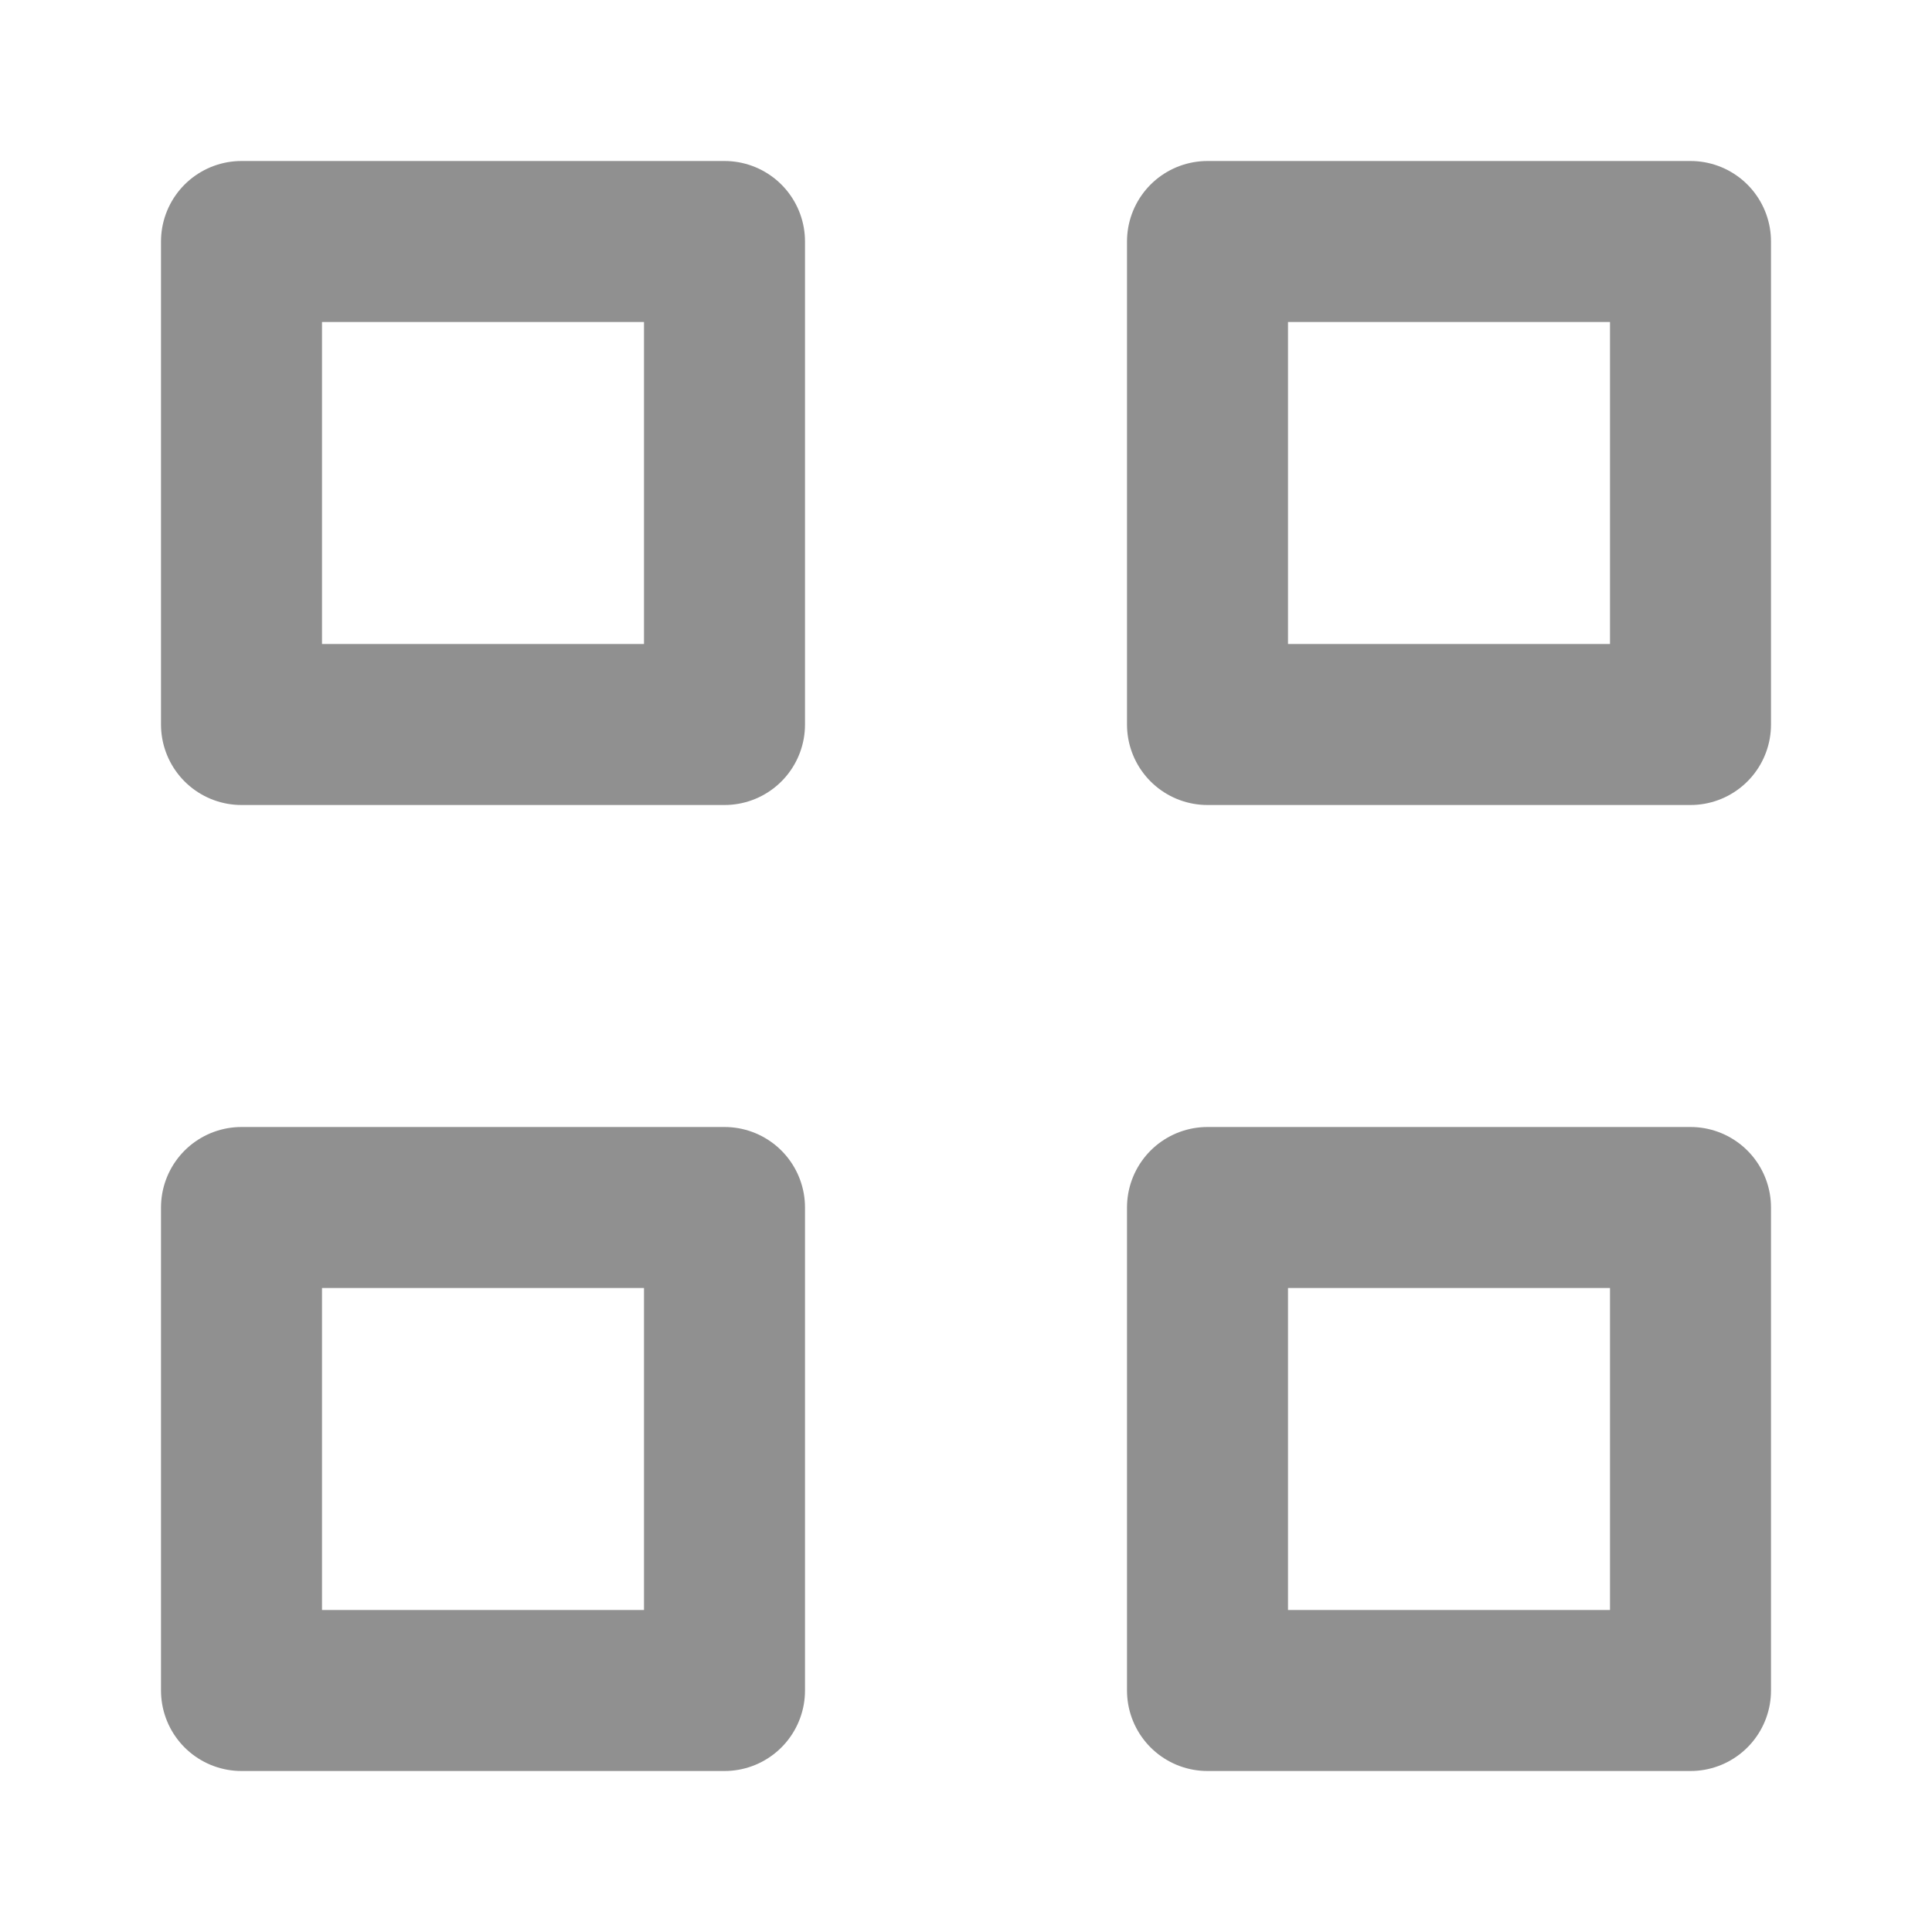
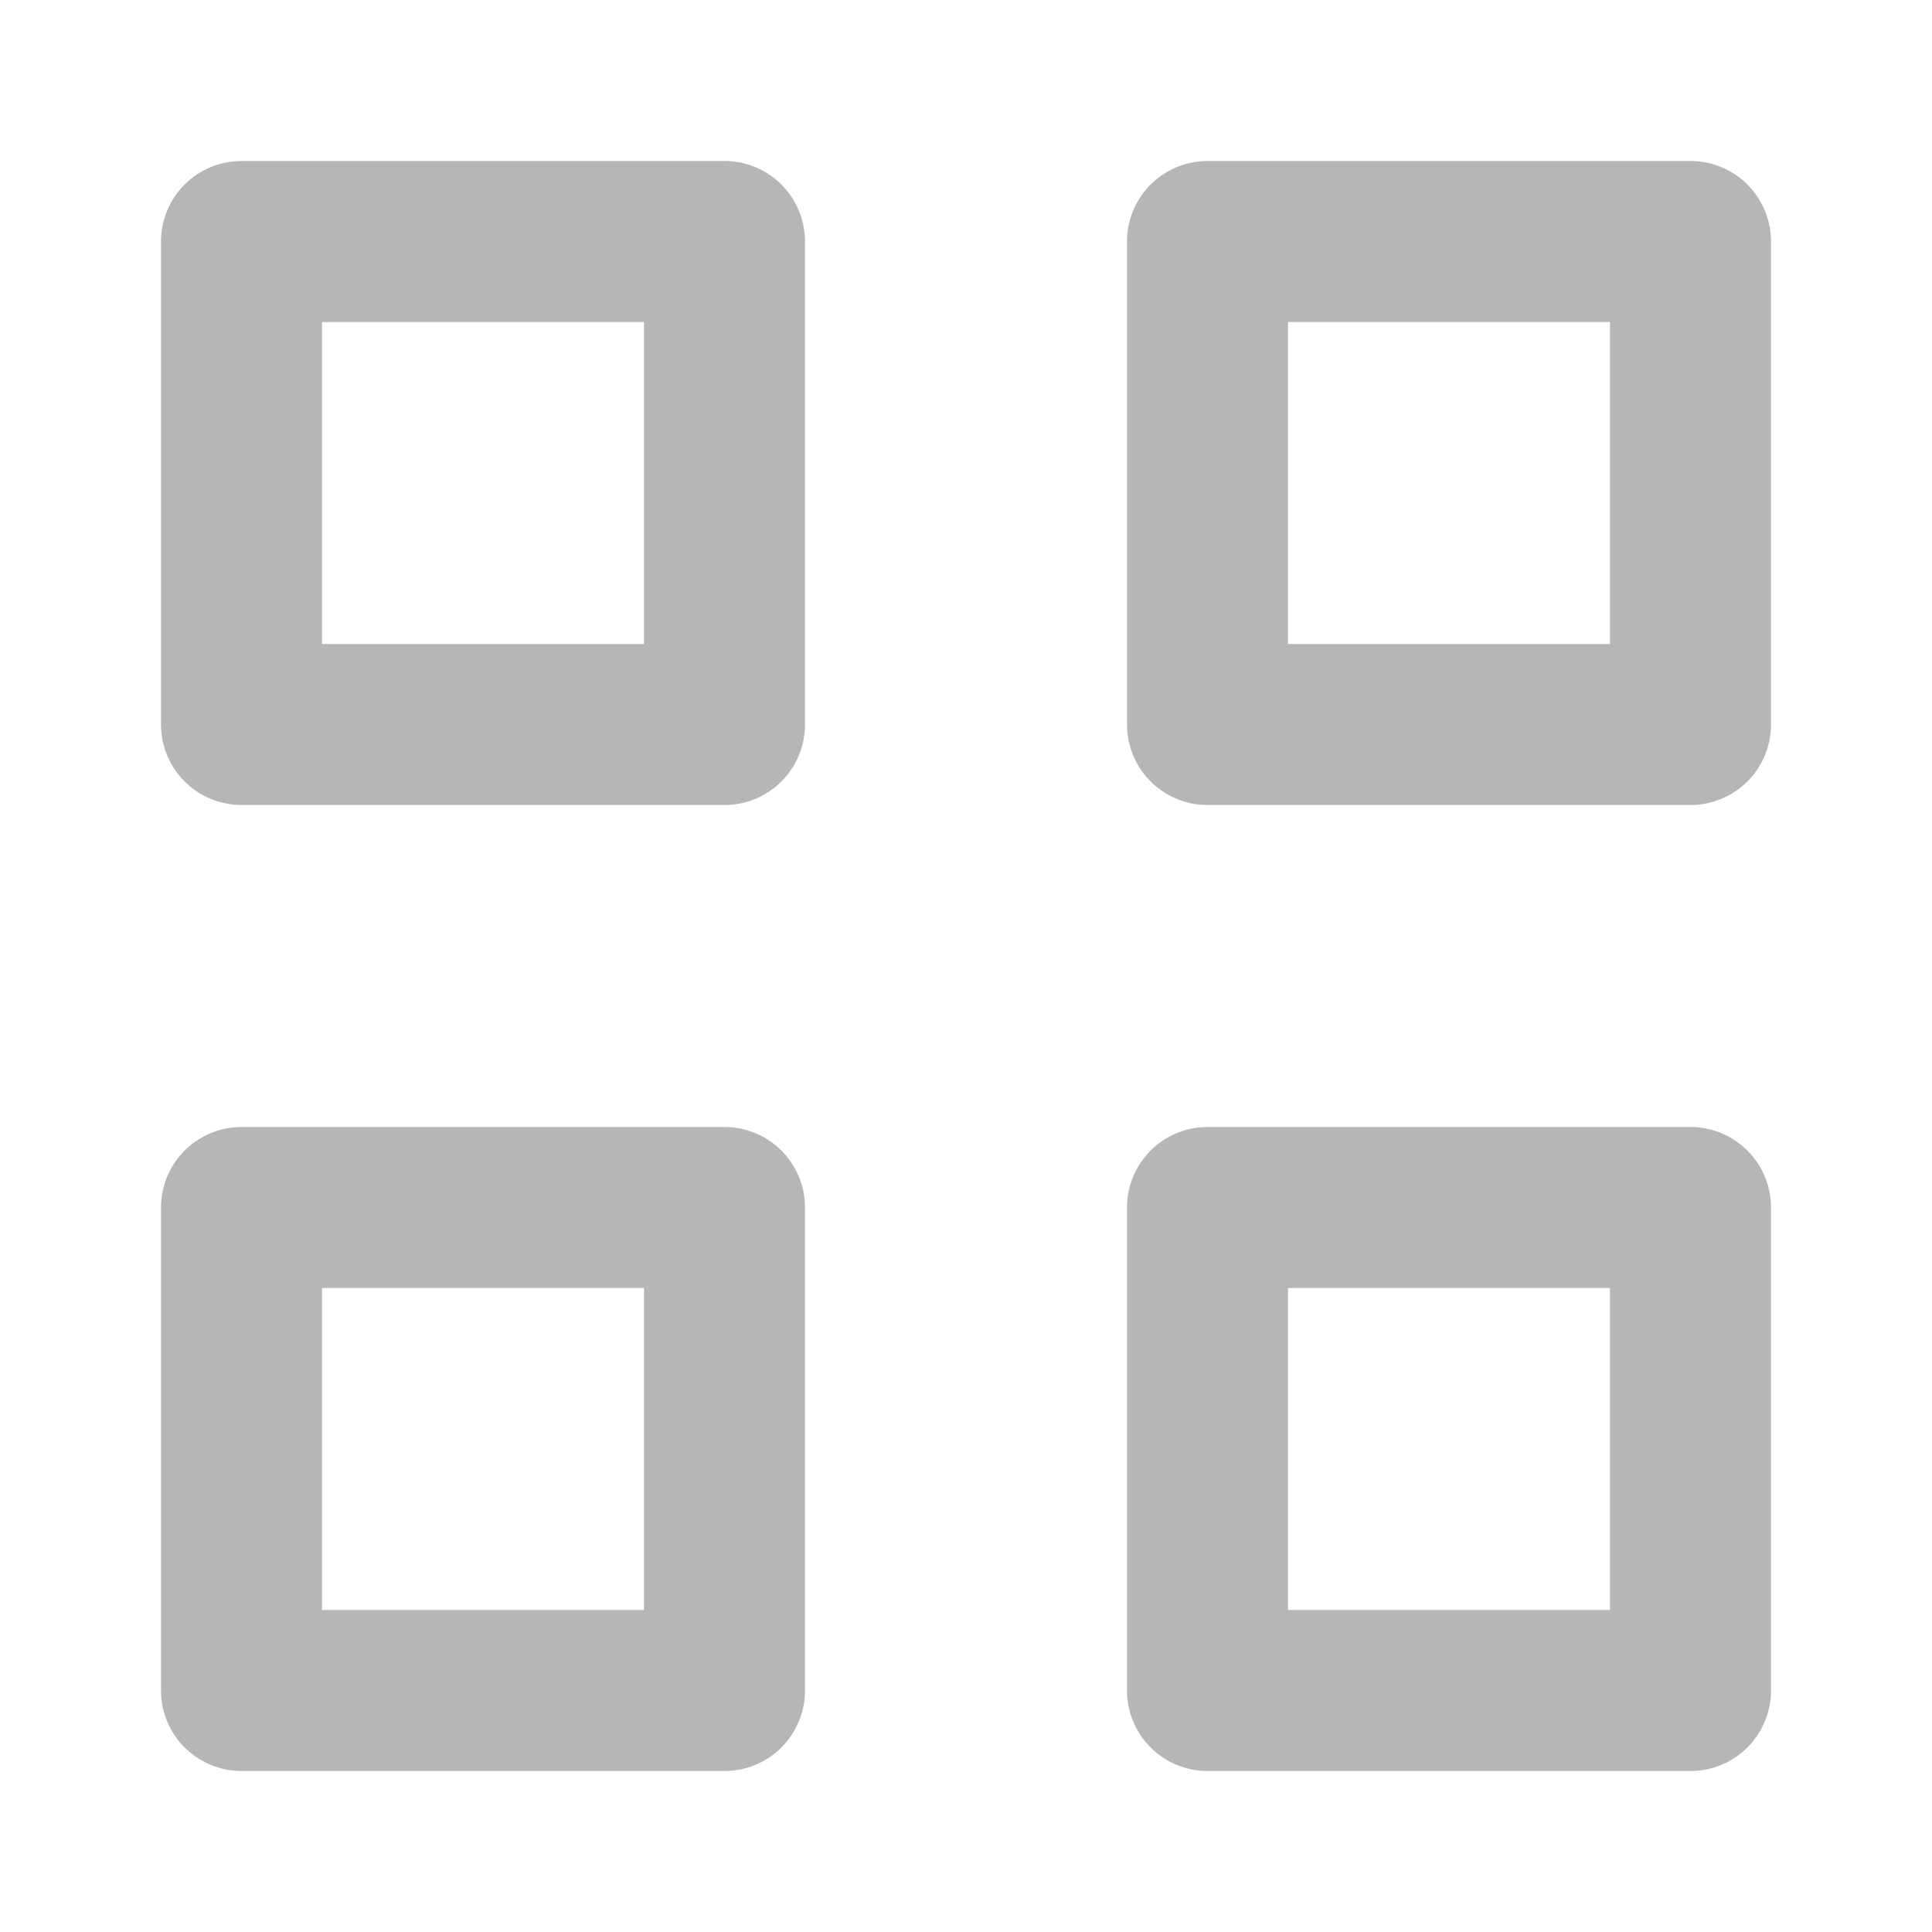
- <svg xmlns="http://www.w3.org/2000/svg" width="24" height="24" viewBox="0 0 24 24" fill="none" stroke="#909090" stroke-width="2" stroke-linecap="round" stroke-linejoin="round">
+ <svg xmlns="http://www.w3.org/2000/svg" width="24" height="24" viewBox="0 0 24 24" fill="none" stroke="#b6b6b6" stroke-width="2" stroke-linecap="round" stroke-linejoin="round">
  <rect x="3" y="3" width="6" height="6" />
  <rect x="15" y="3" width="6" height="6" />
  <rect x="3" y="15" width="6" height="6" />
  <rect x="15" y="15" width="6" height="6" />
</svg>
